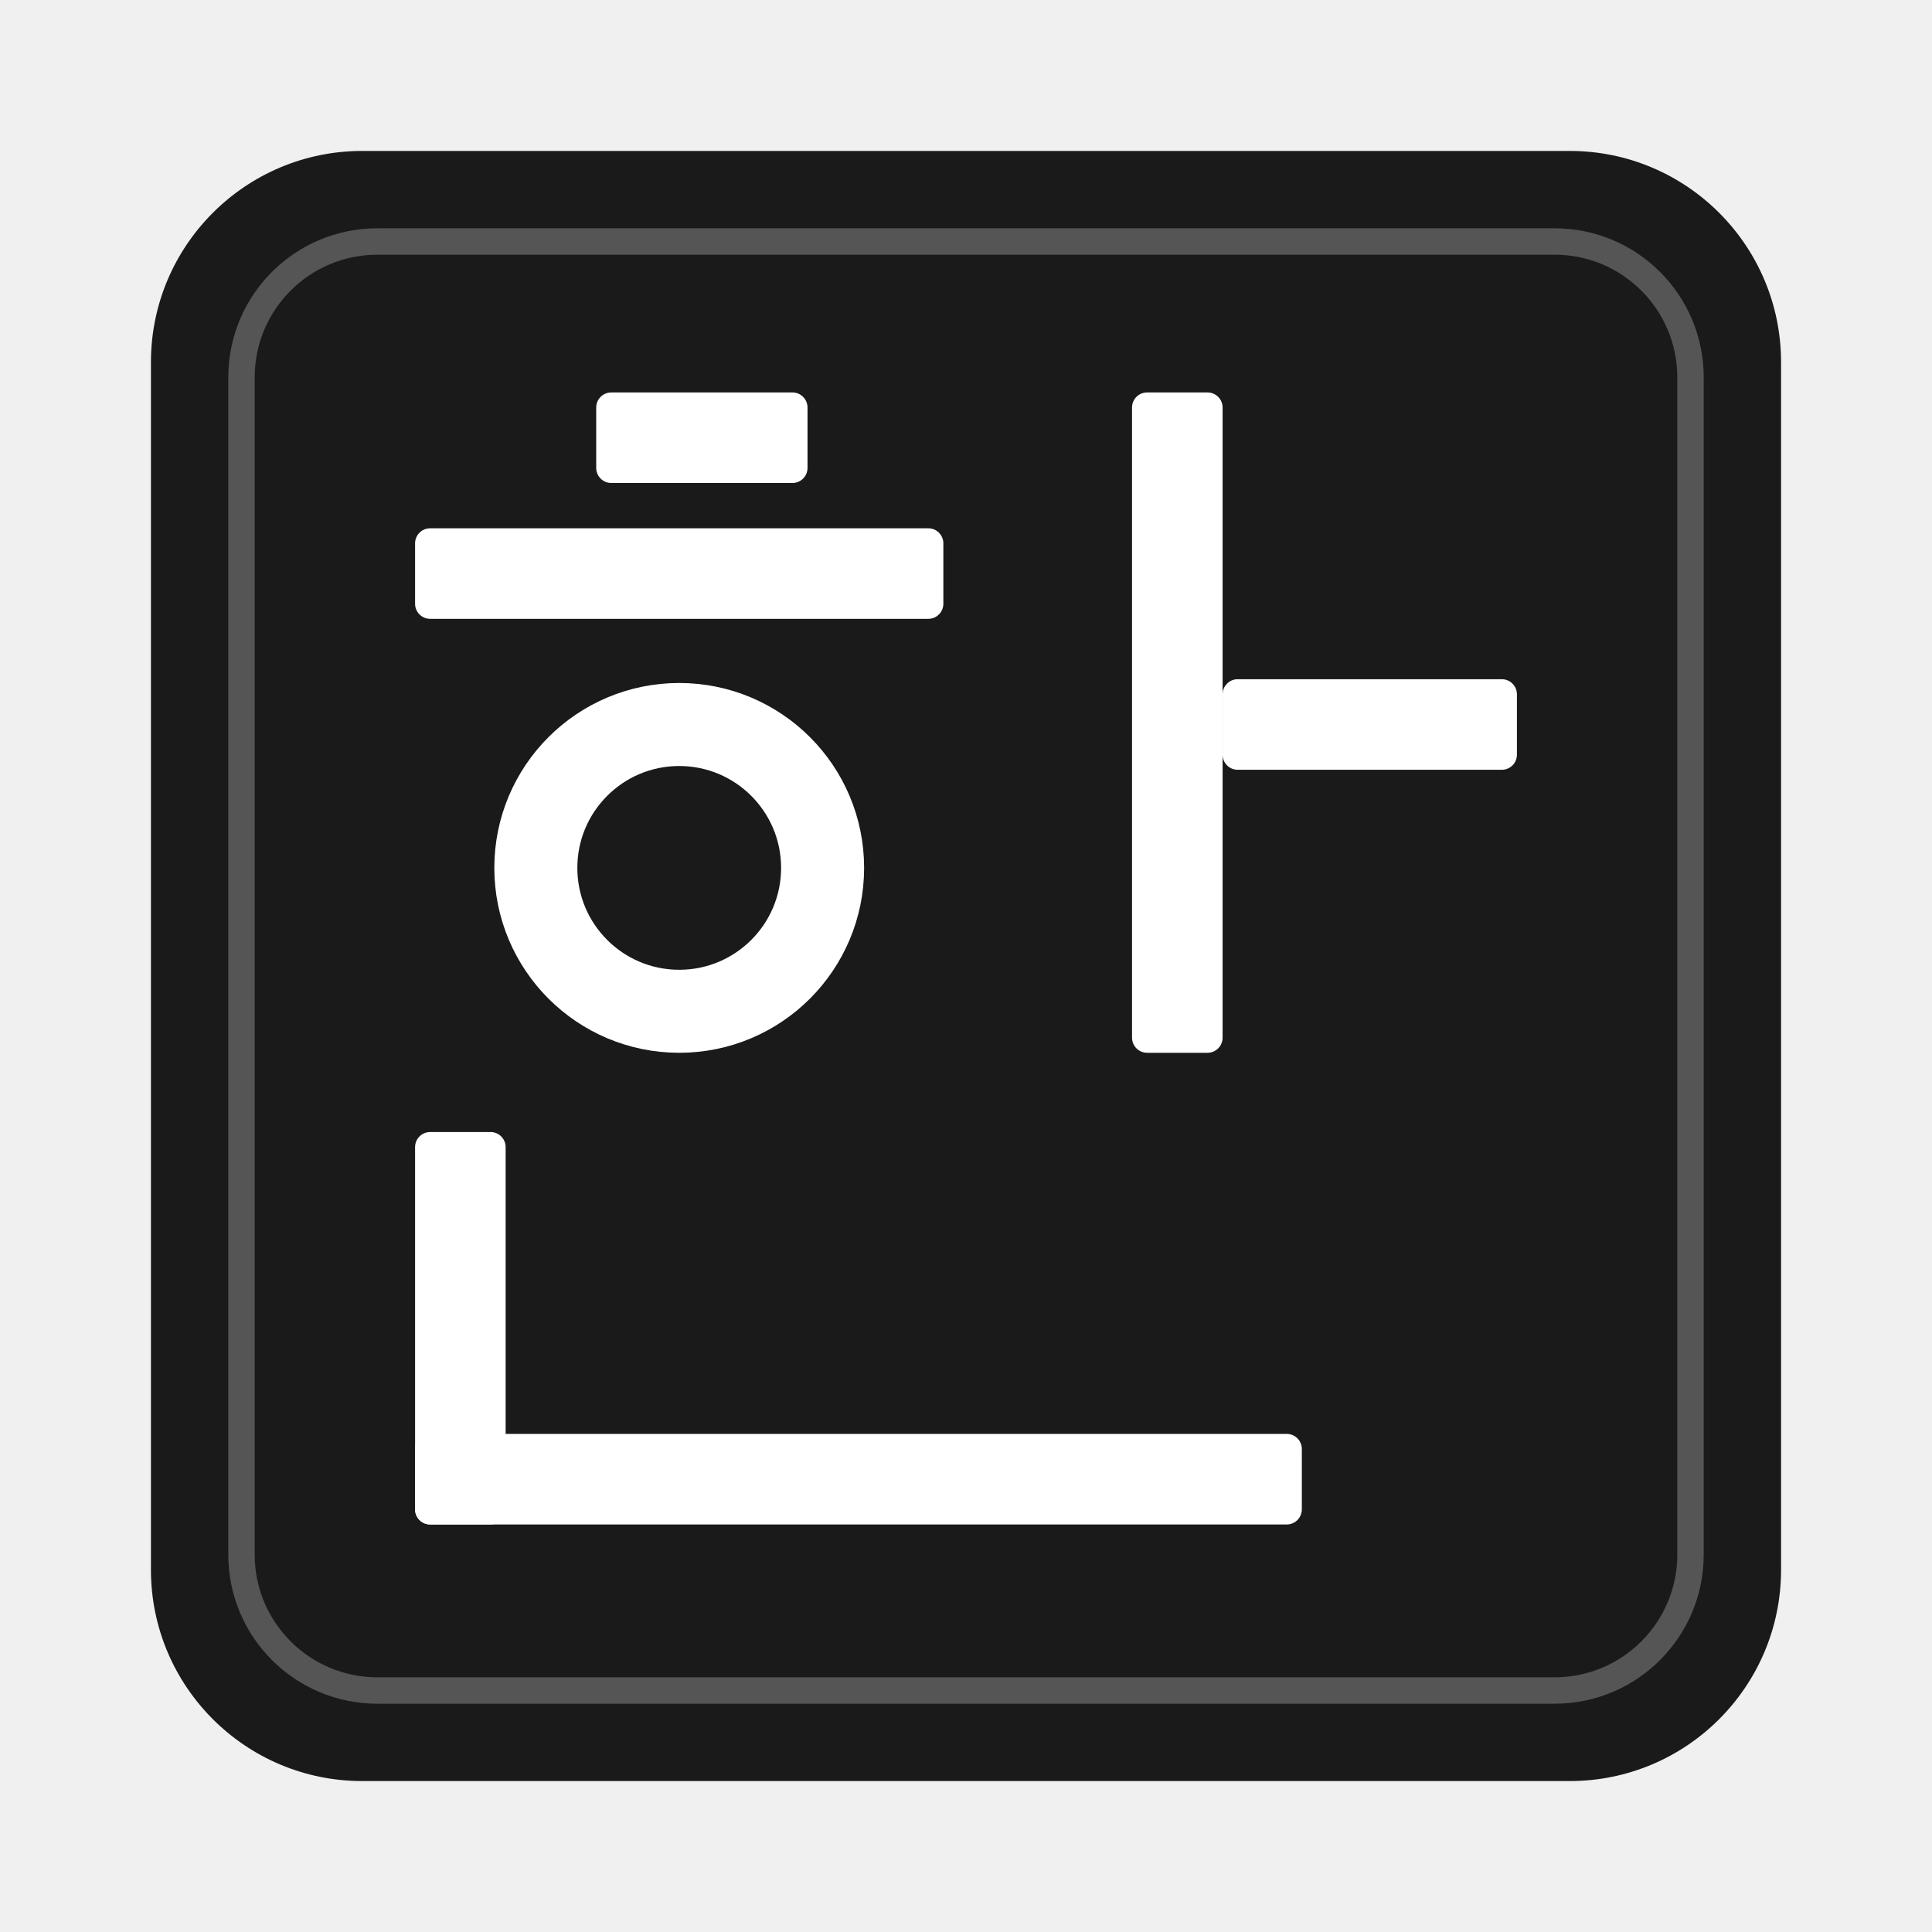
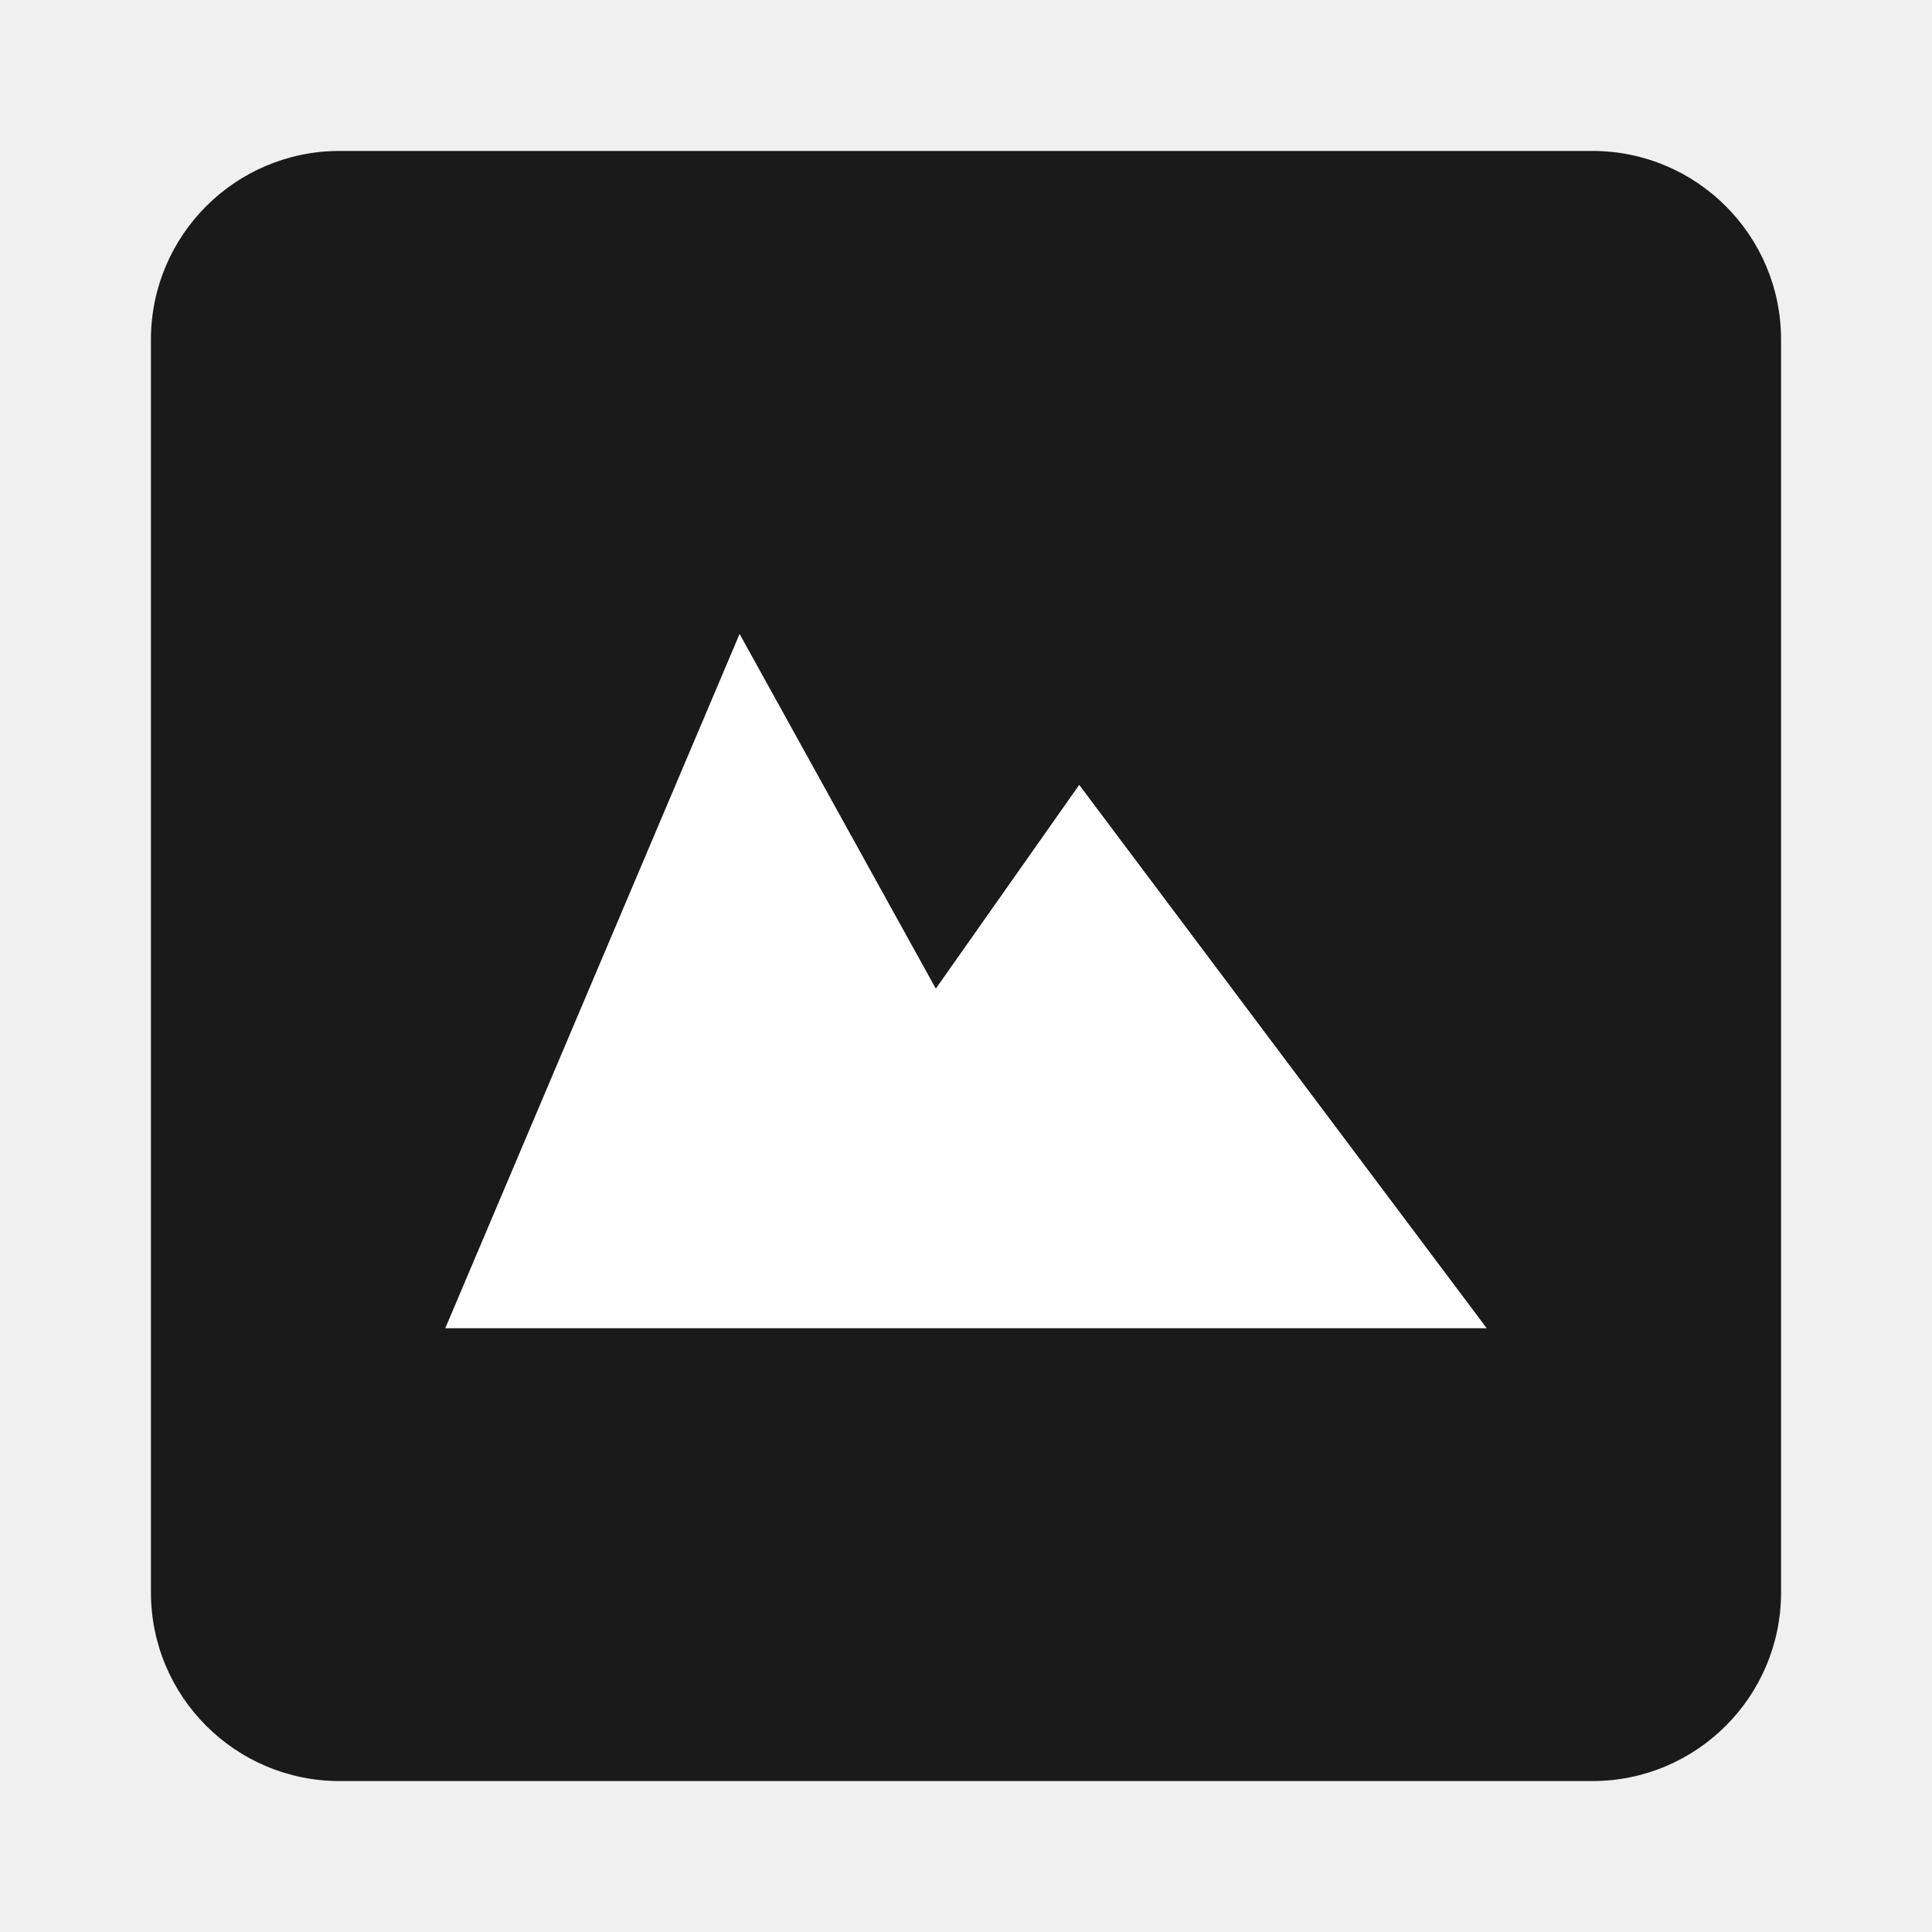
<svg xmlns="http://www.w3.org/2000/svg" viewBox="0 0 512 512" width="512" height="512" role="img" aria-label="일산한의원">
-   <rect x="40" y="40" width="432" height="432" rx="56" fill="#1A1A1A" />
-   <rect x="64" y="64" width="384" height="384" rx="36" fill="none" stroke="#FFFFFF" stroke-opacity="0.26" stroke-width="7" />
-   <g fill="#FFFFFF">
-     <rect x="158" y="104" width="56" height="24" rx="4" />
-     <rect x="110" y="140" width="140" height="24" rx="4" />
-     <rect x="300" y="104" width="24" height="175" rx="4" />
-     <rect x="324" y="180" width="78" height="24" rx="4" />
-     <rect x="110" y="300" width="24" height="104" rx="4" />
-     <rect x="110" y="380" width="235" height="24" rx="4" />
-   </g>
-   <circle cx="180" cy="230" r="38" fill="none" stroke="#FFFFFF" stroke-width="22" />
+   <rect x="40" y="40" width="432" height="432" rx="50" fill="#1A1A1A" />
+   <path d="M 118,352 L 196,168 L 248,262 L 286,208 L 394,352 Z" fill="#FFFFFF" />
</svg>
